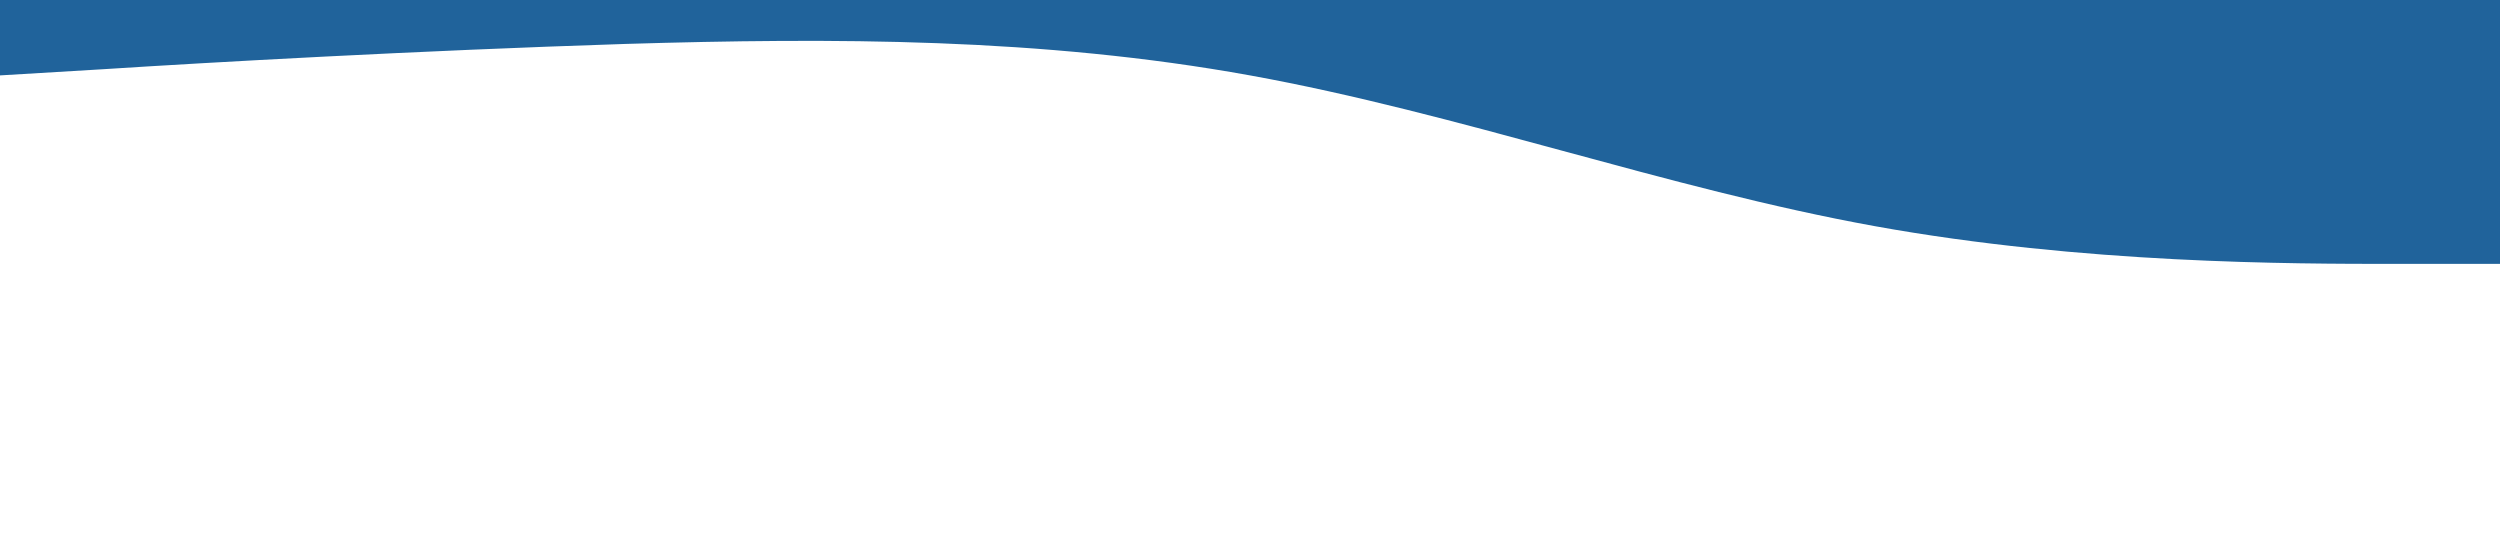
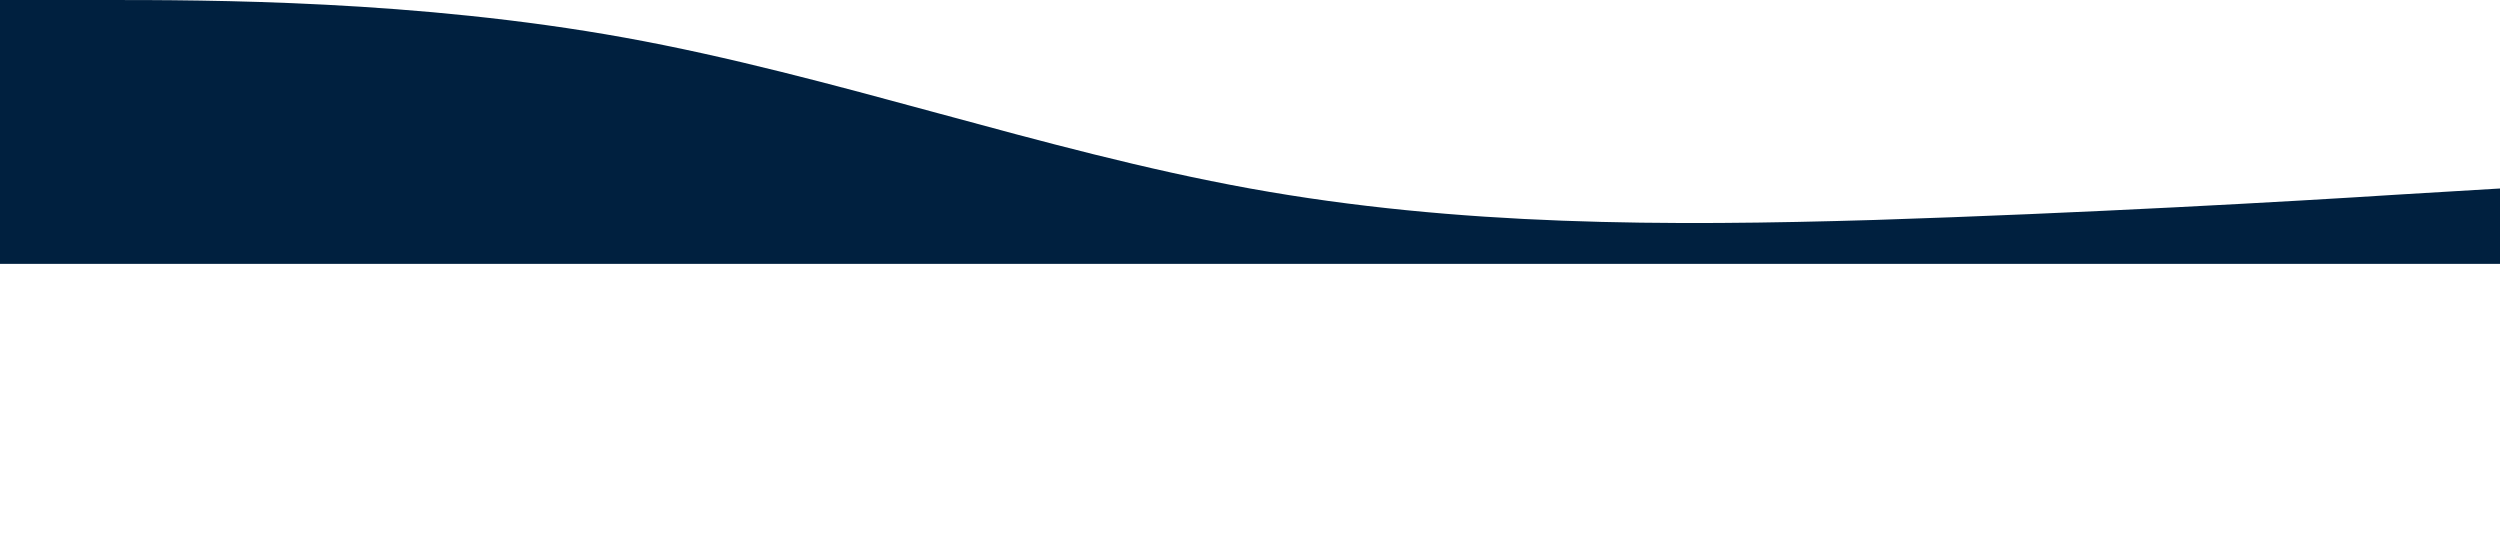
<svg xmlns="http://www.w3.org/2000/svg" width="1440" height="320">
  <g>
-     <path id="svg_1" d="m0,43.429l60,-3.596c60,-3.868 180,-10.654 300,-14.521c120,-3.596 240,-3.596 360,18.118c120,21.714 240,65.143 360,86.857c120,21.714 240,21.714 300,21.714l60,0l0,-152l-60,0c-60,0 -180,0 -300,0c-120,0 -240,0 -360,0c-120,0 -240,0 -360,0c-120,0 -240,0 -300,0l-60,0l0,43.429z" fill="#20639b" />
+     <path transform="rotate(-180 720,75.99999) " fill="#00203FFF" d="m0,43.429l60,-3.596c60,-3.868 180,-10.654 300,-14.521c120,-3.596 240,-3.596 360,18.118c120,21.714 240,65.143 360,86.857c120,21.714 240,21.714 300,21.714l60,0l0,-152l-60,0c-60,0 -180,0 -300,0c-120,0 -240,0 -360,0c-120,0 -240,0 -360,0c-120,0 -240,0 -300,0l-60,0l0,43.429z" id="svg_1" />
  </g>
</svg>
